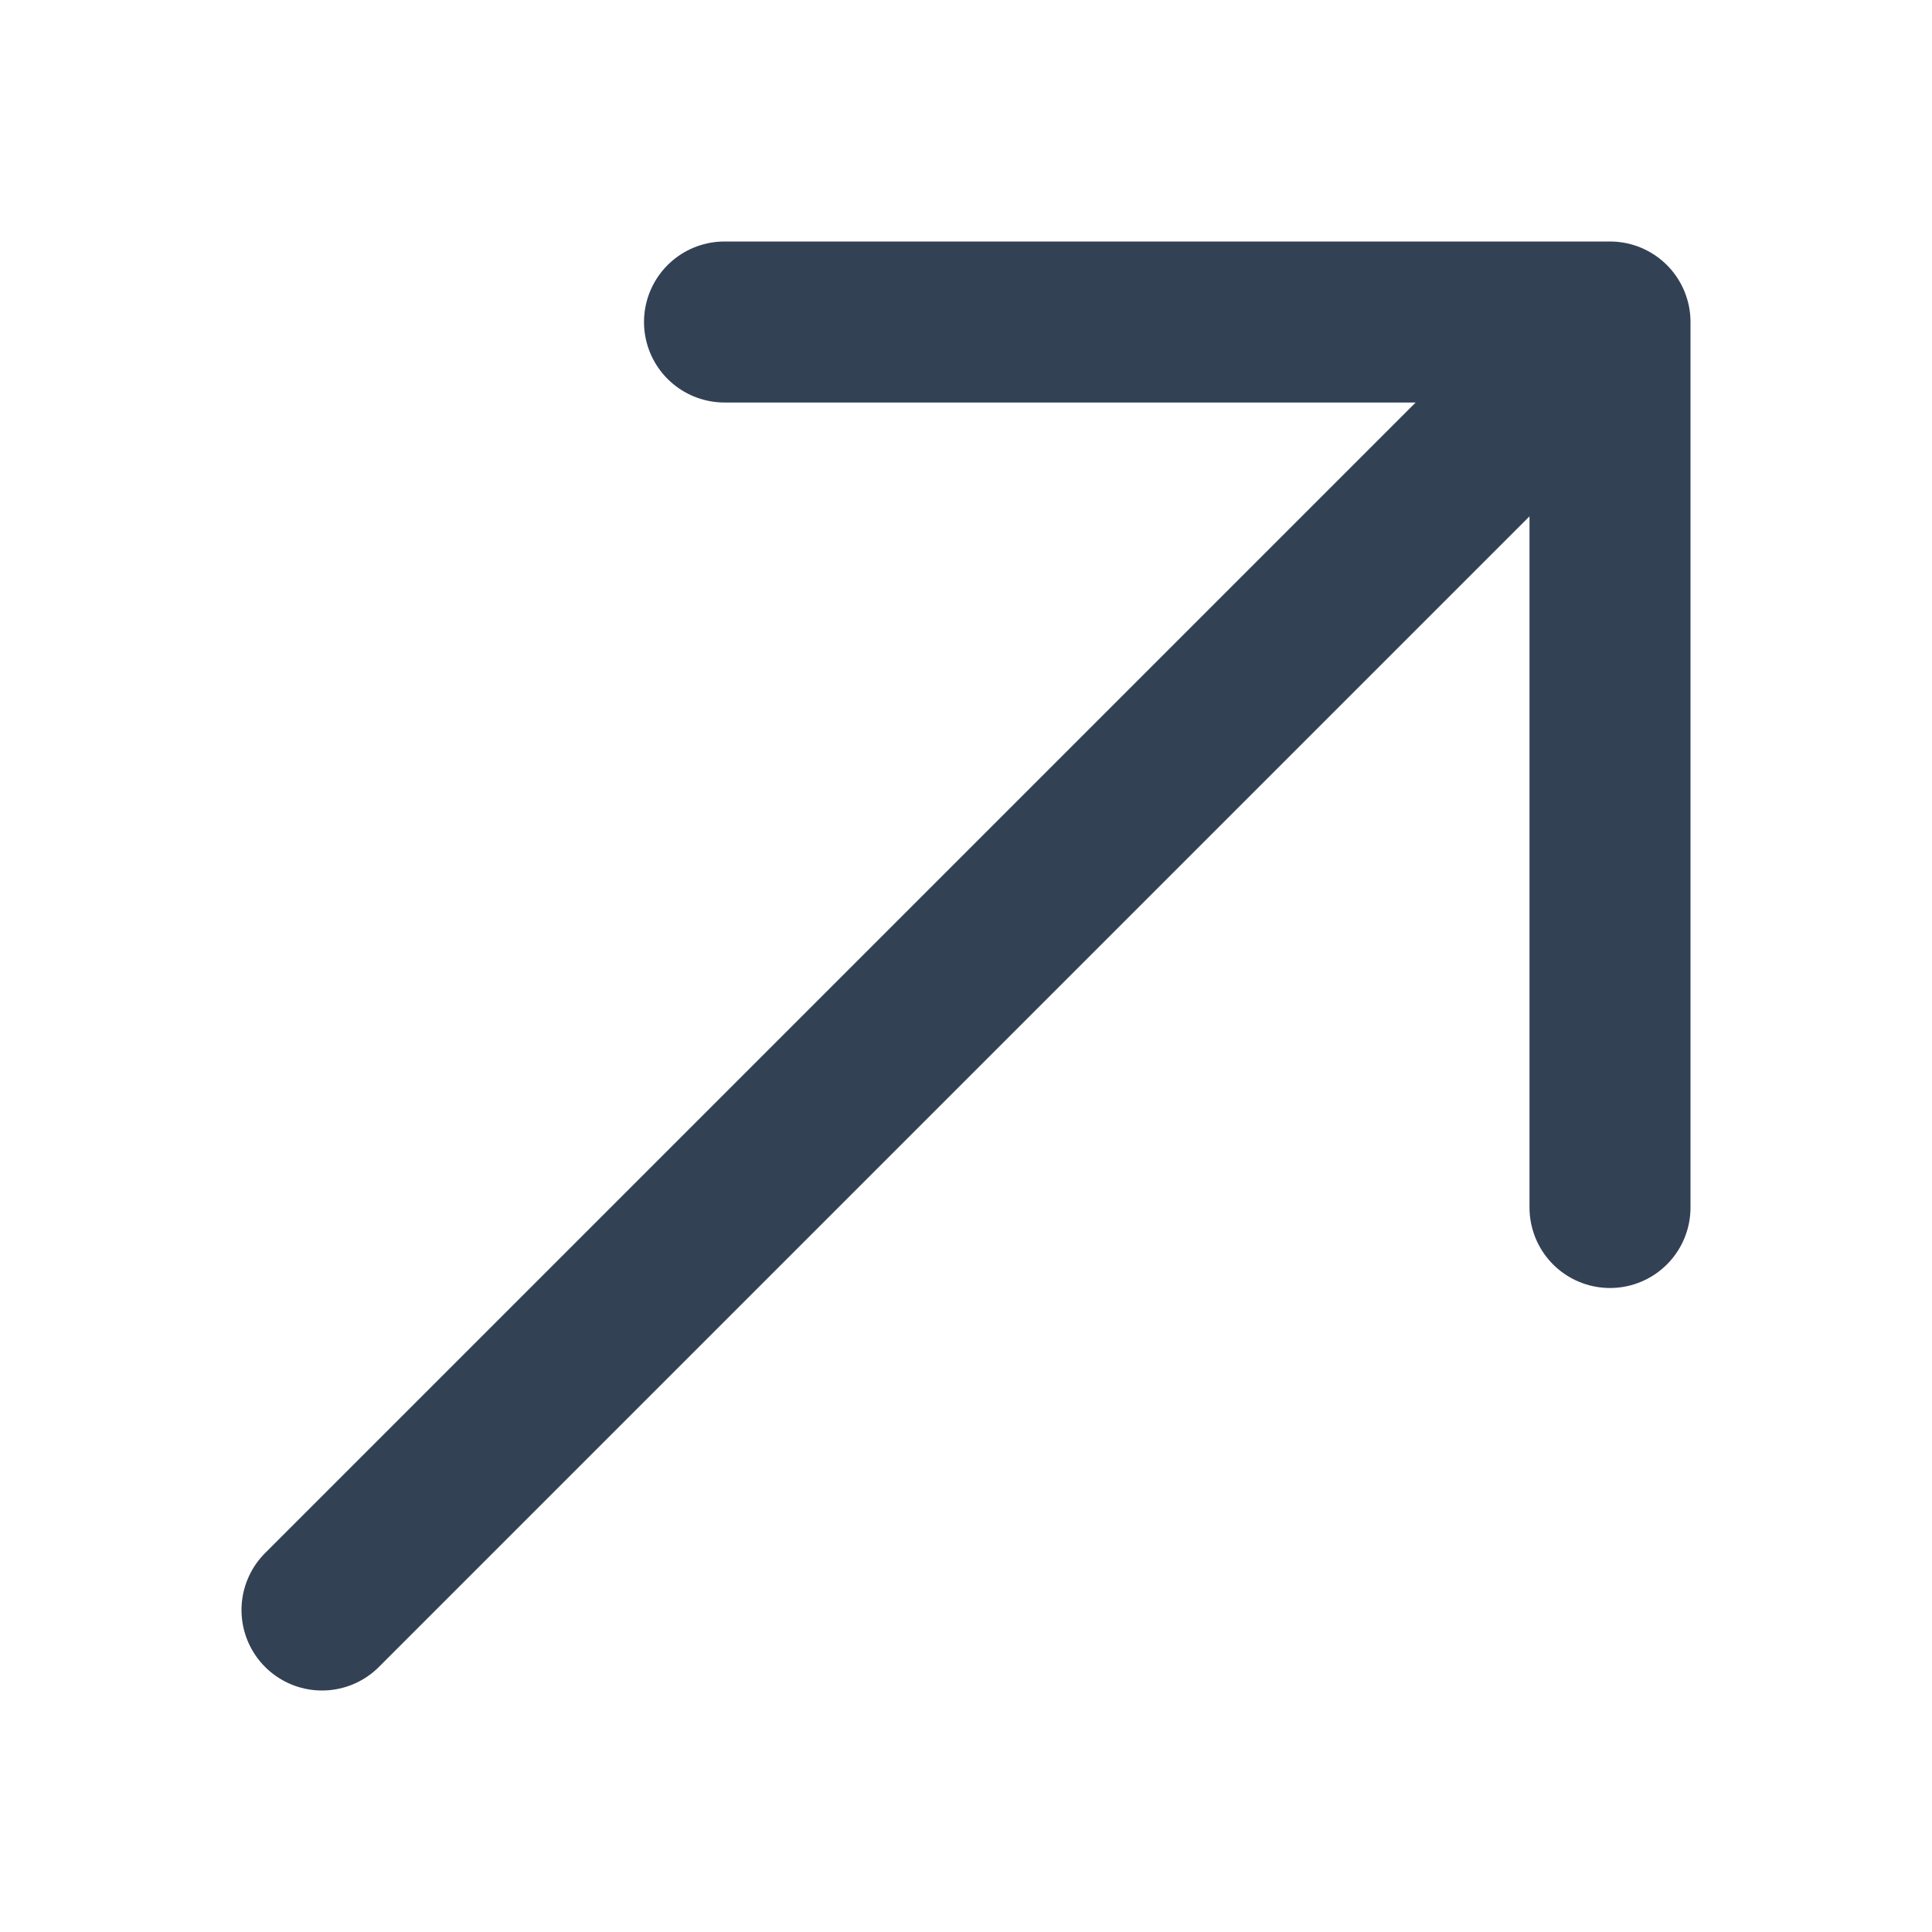
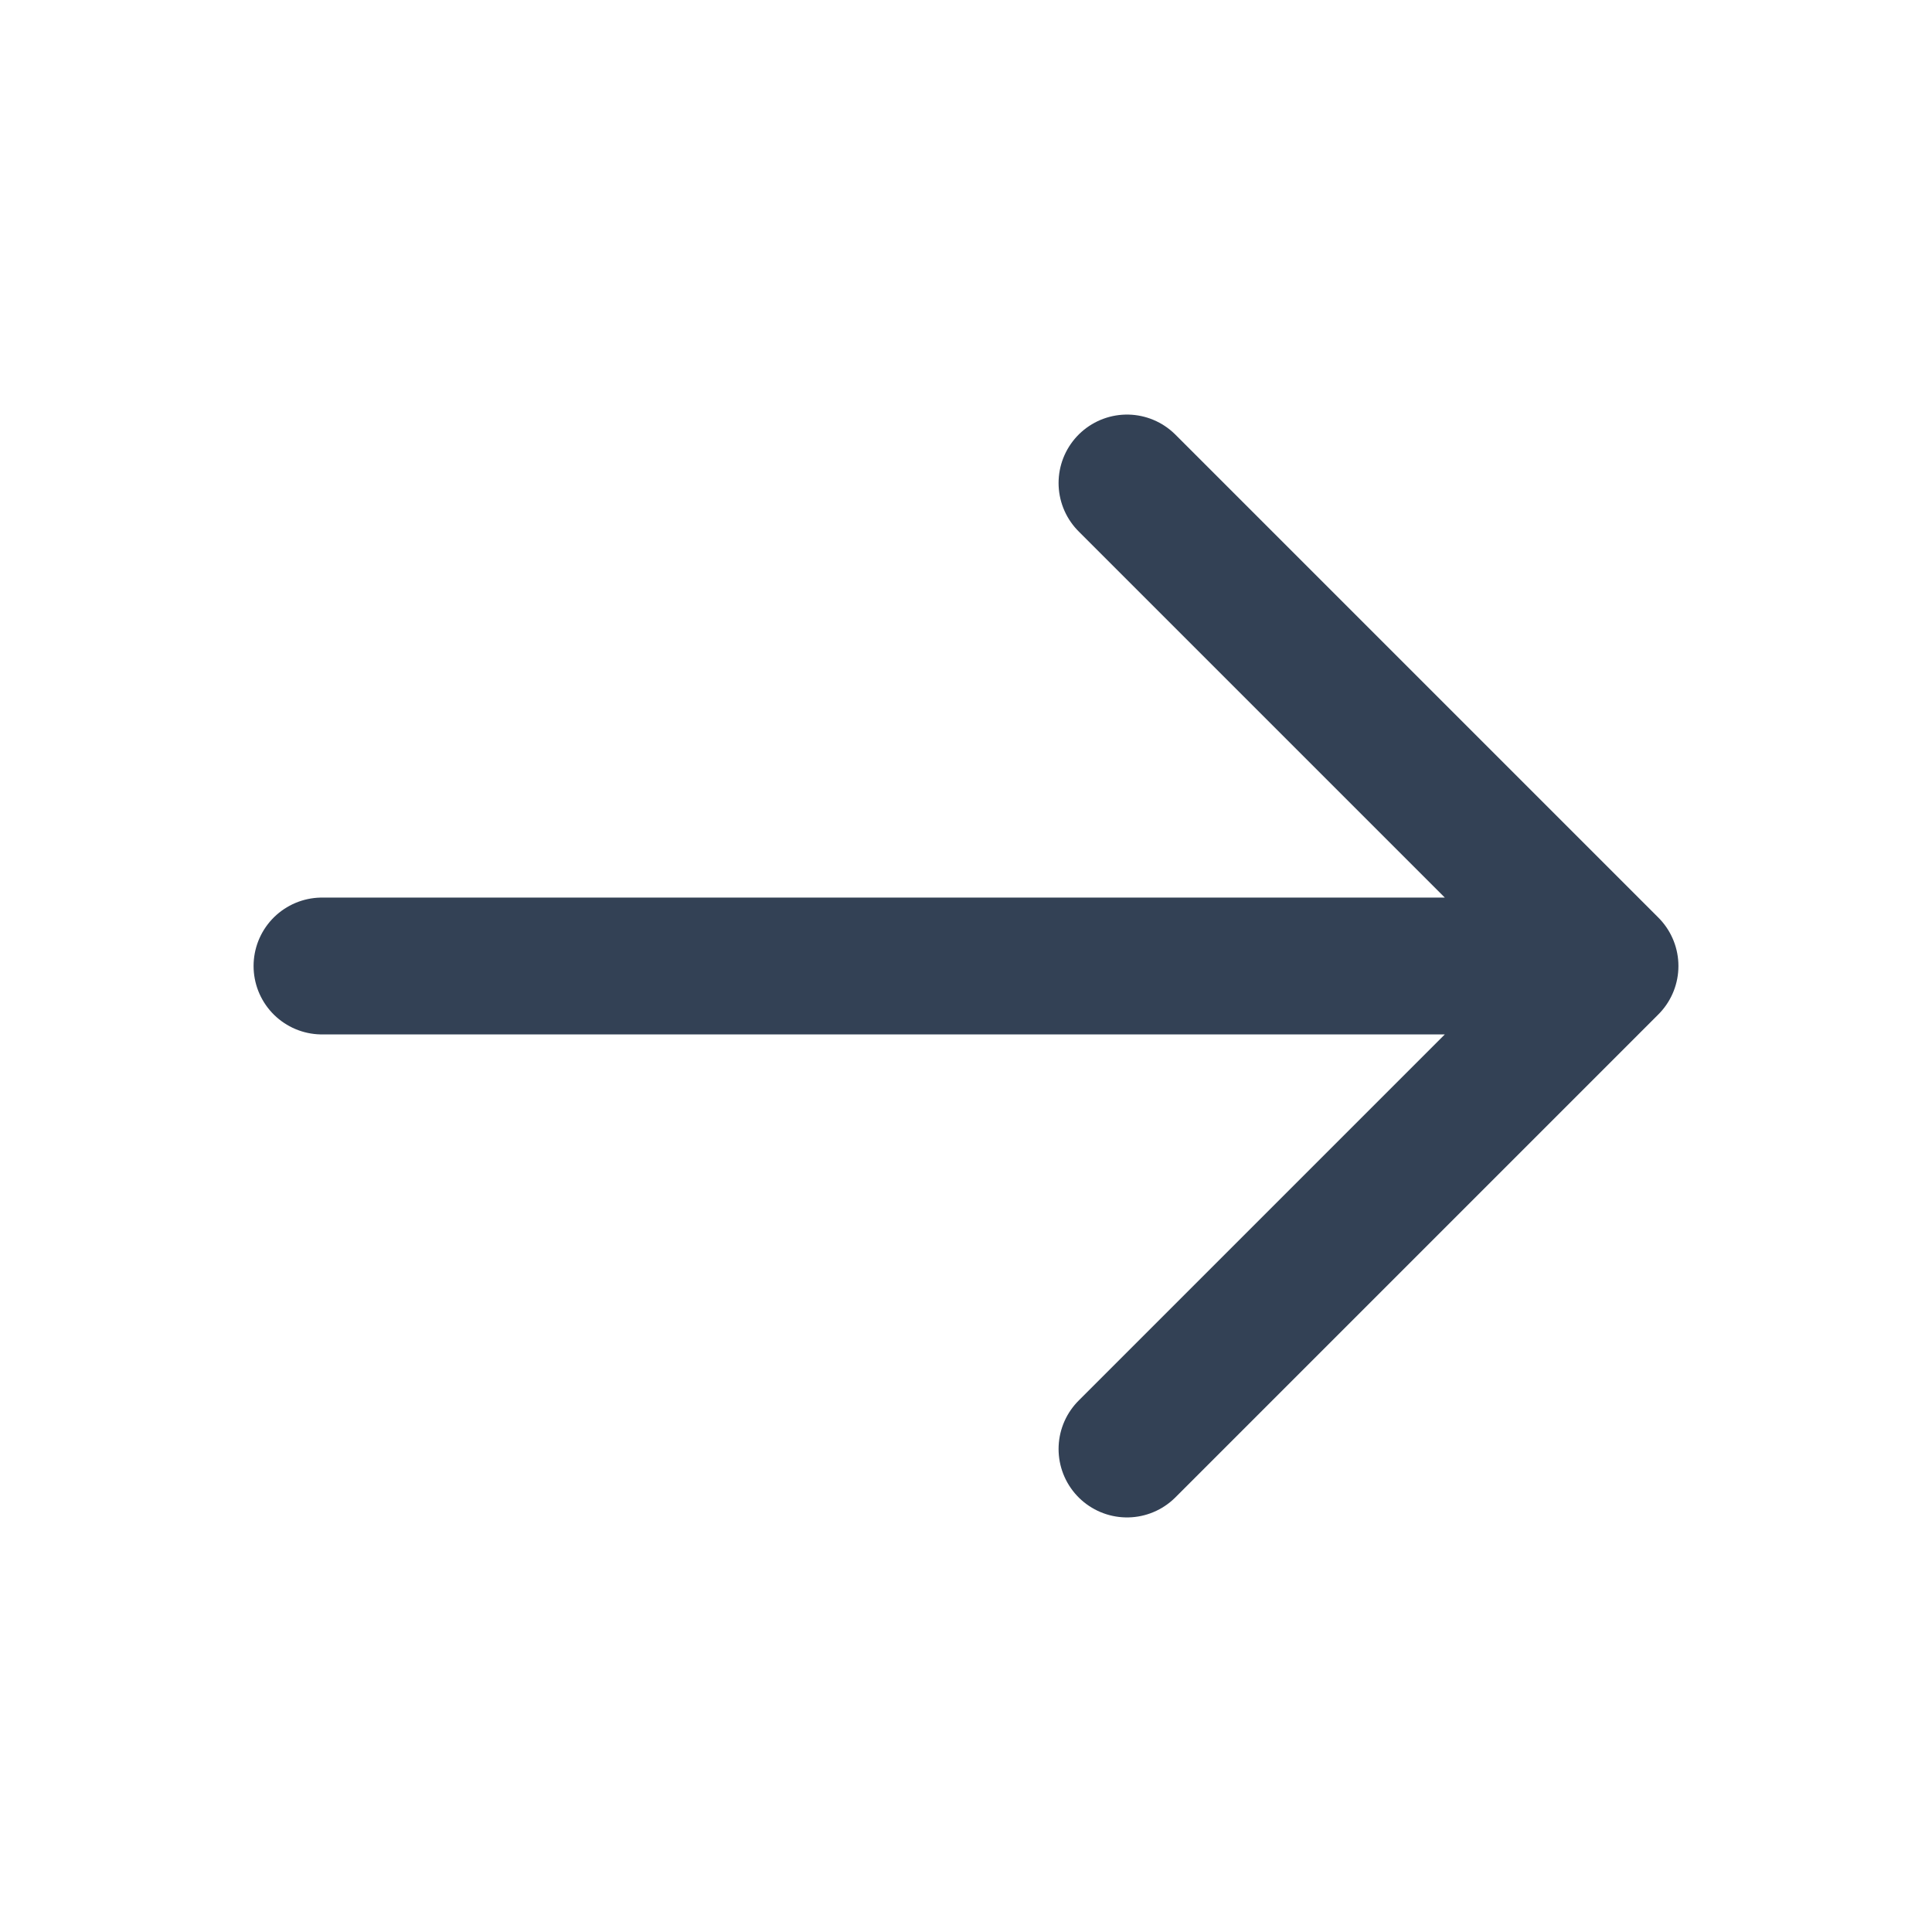
<svg xmlns="http://www.w3.org/2000/svg" width="24" height="24" viewBox="0 0 24 24">
-   <path d="M4 20 L20 4 M9 4 L20 4 L20 15" fill="none" stroke="#334155" stroke-width="2" stroke-linecap="round" stroke-linejoin="round" />
+   <path d="M4 12 H20 M14 6 L20 12 L14 18" fill="none" stroke="#334155" stroke-width="1.7" stroke-linecap="round" stroke-linejoin="round" />
</svg>
